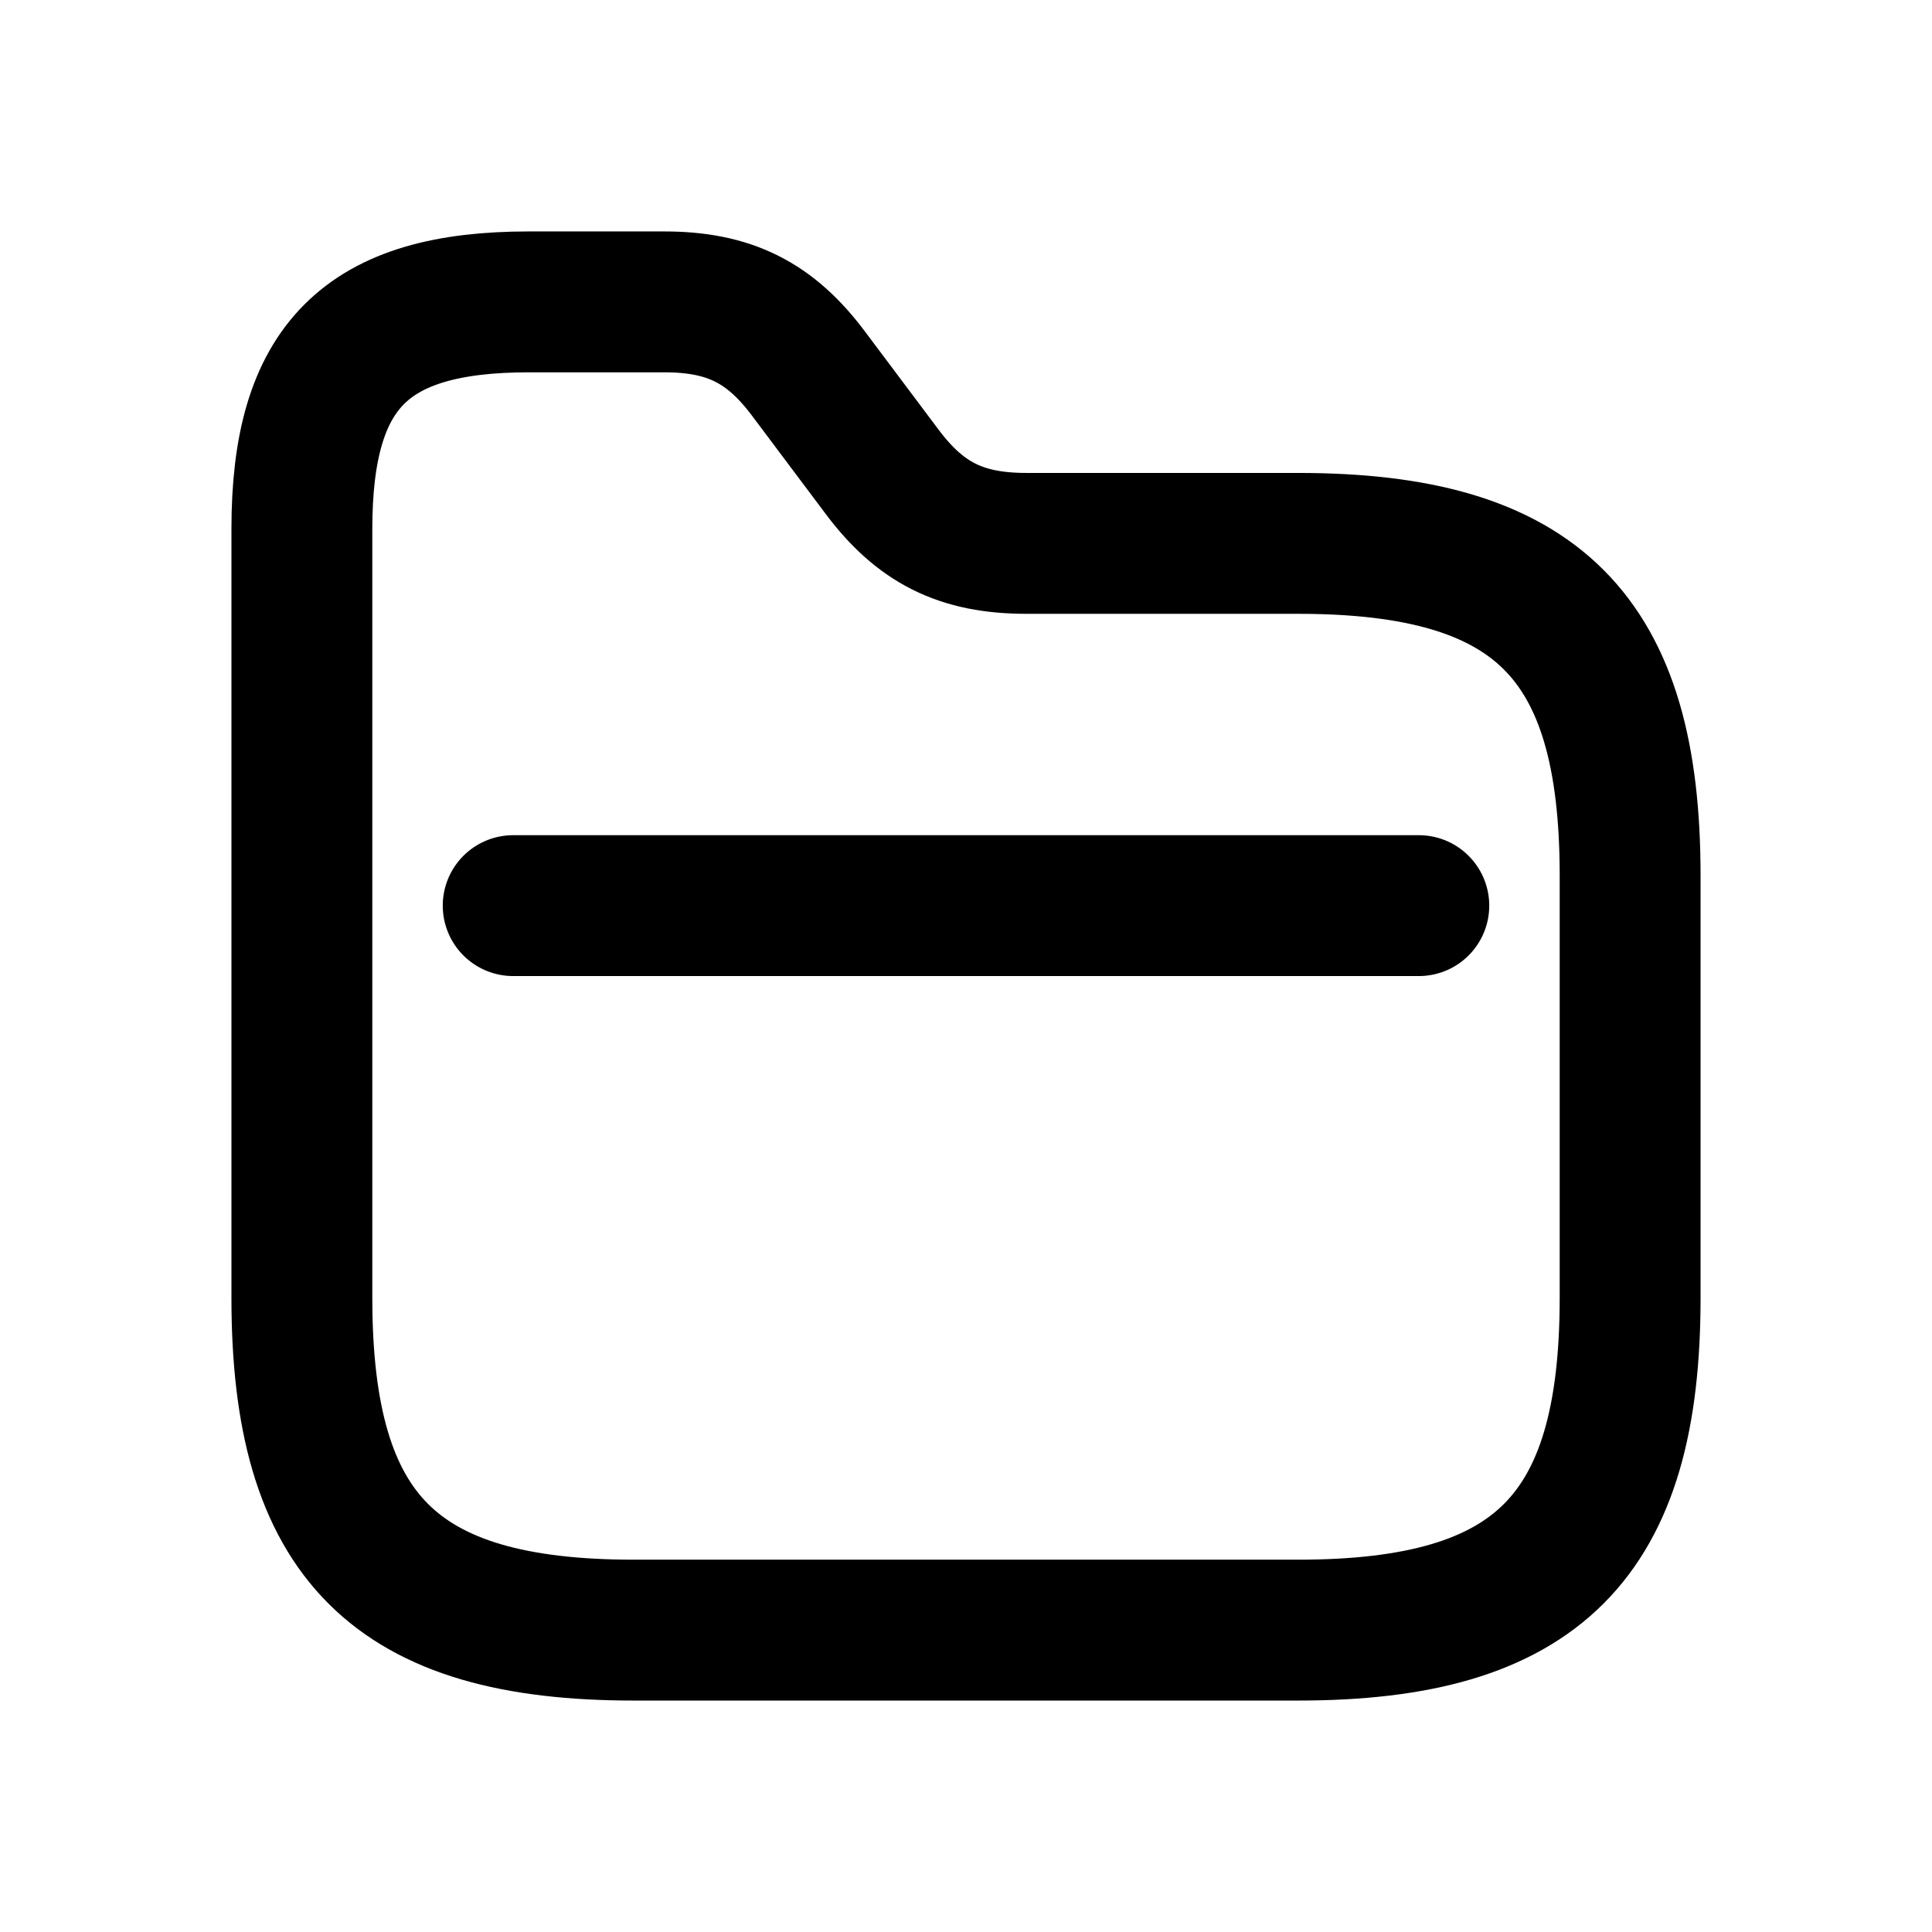
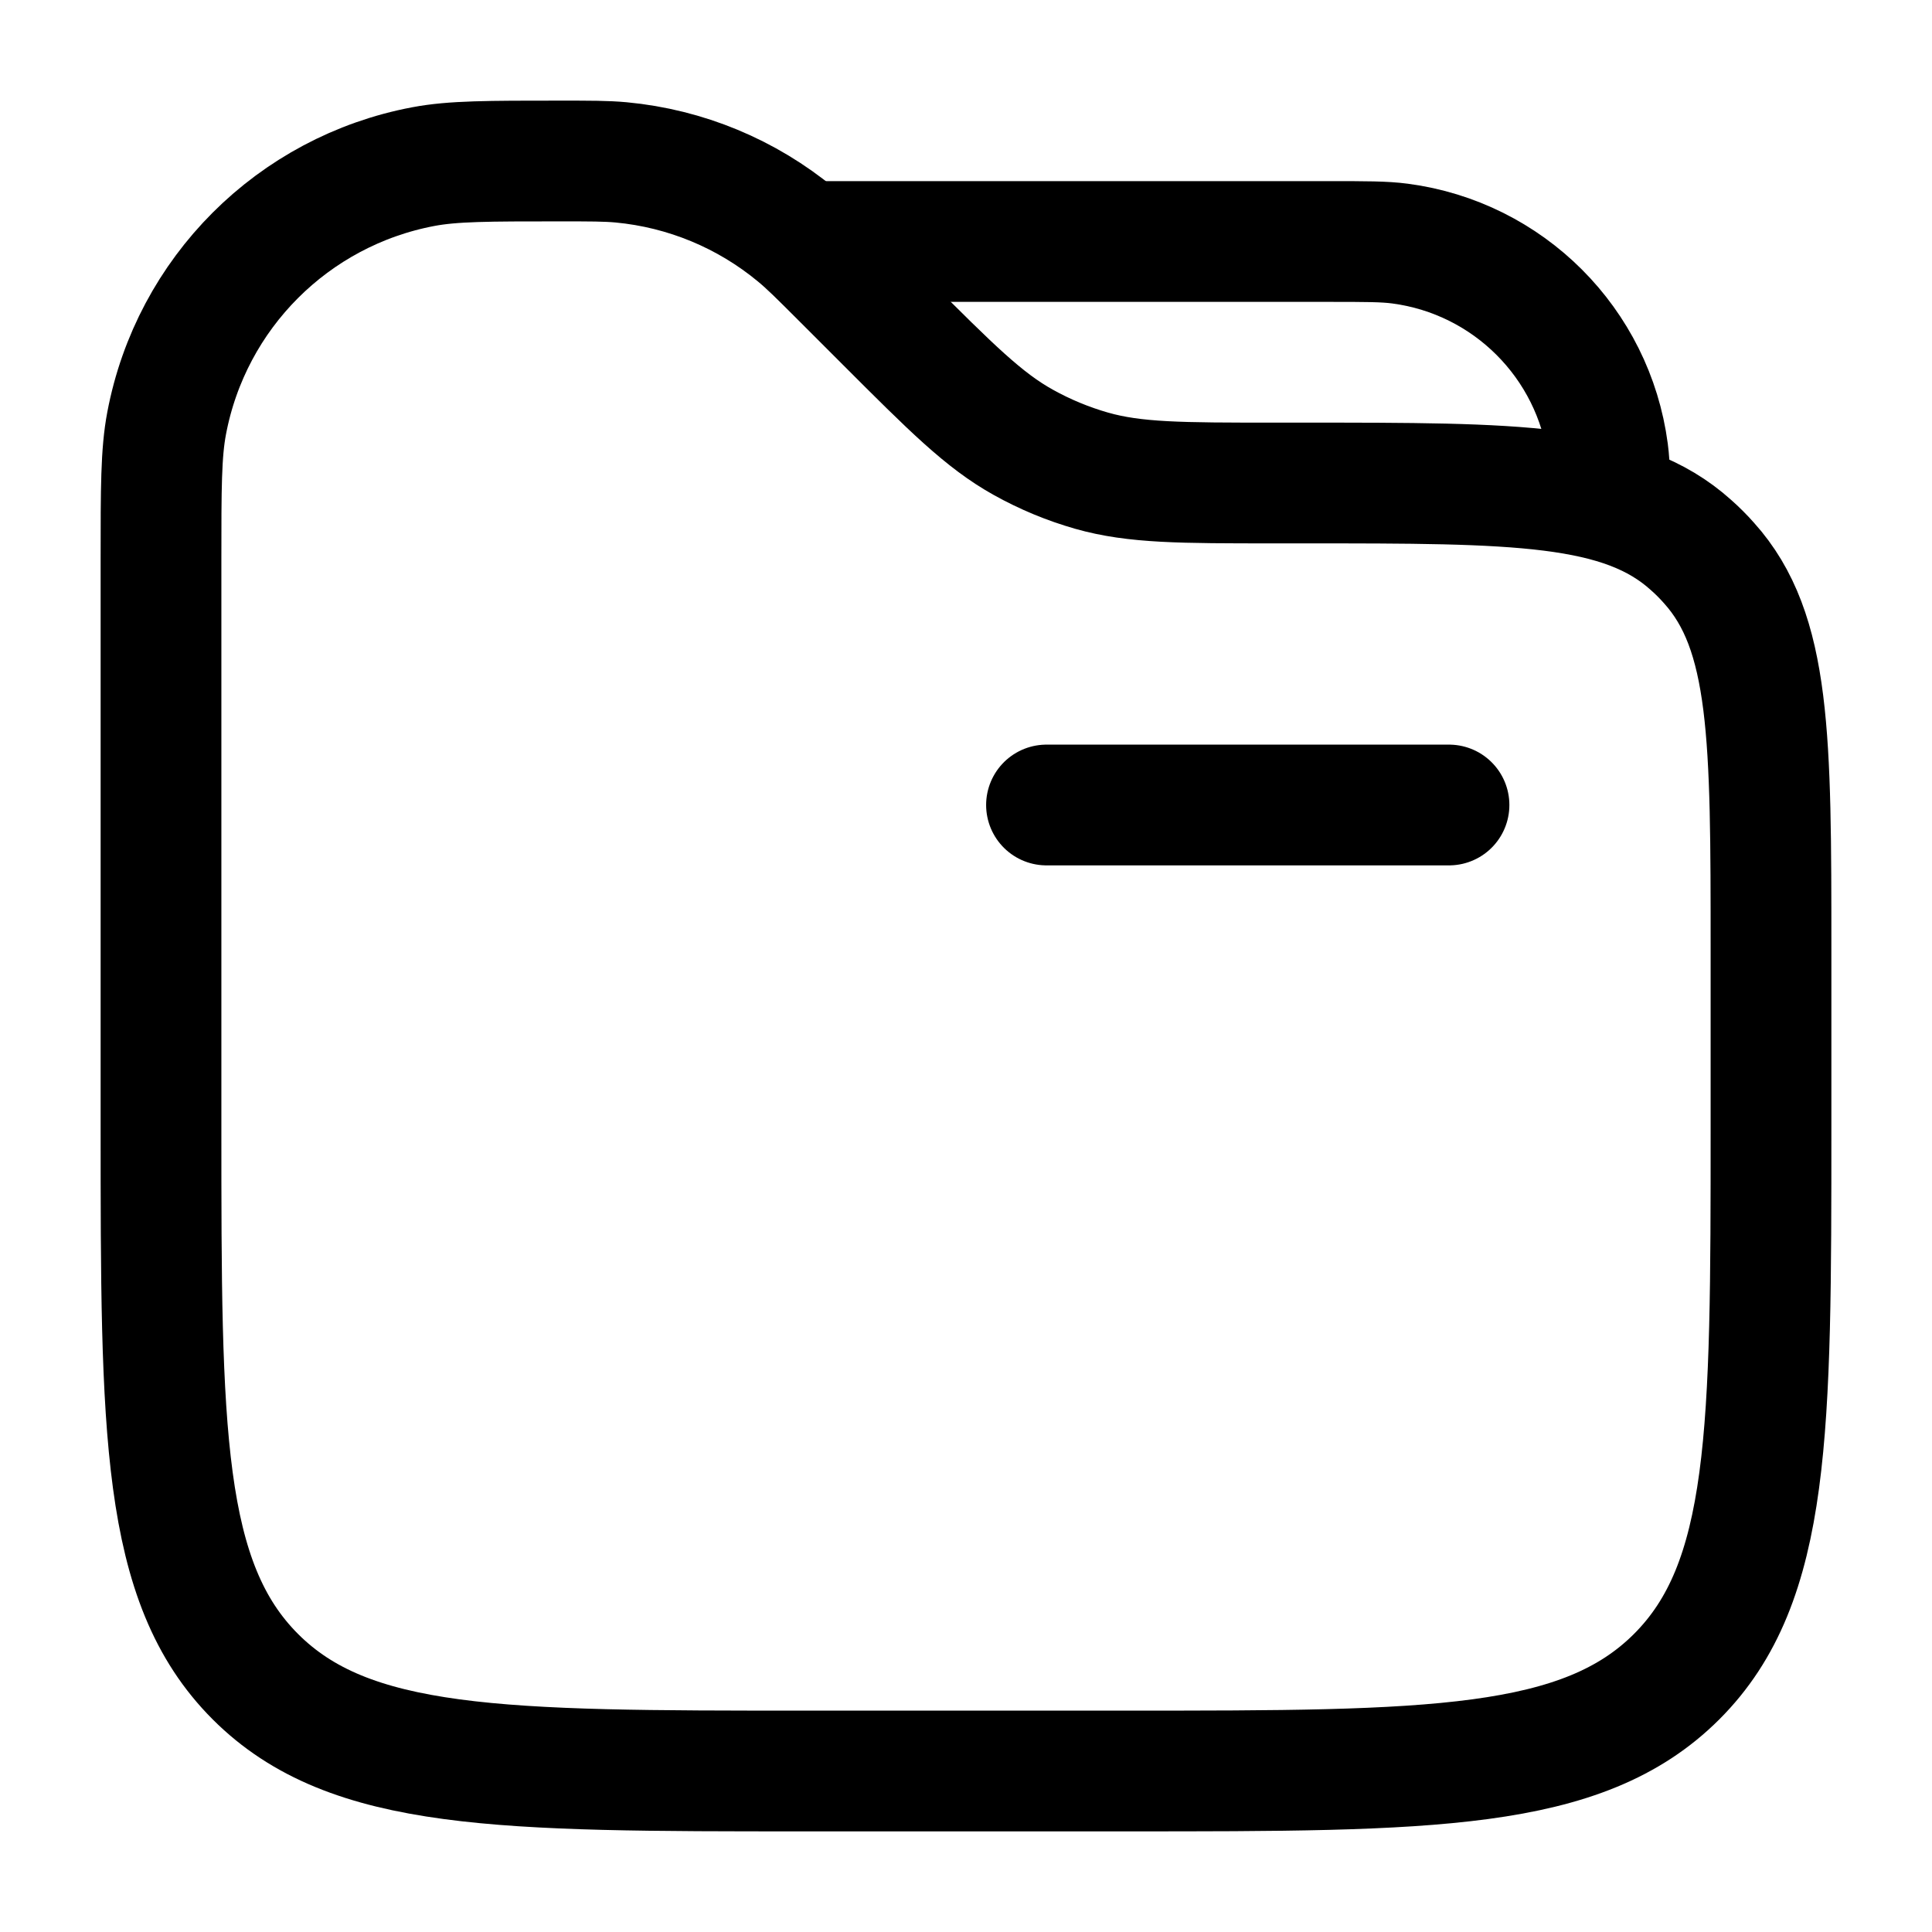
- <svg xmlns="http://www.w3.org/2000/svg" width="24" height="24" viewBox="0 0 24 24" fill="none" stroke="#000000" stroke-width="1.75" stroke-linecap="round" stroke-linejoin="round">
-   <path d="M6.57 3.75L8.25 3.75C9.06 3.75 9.57 4.005 10.05 4.65L10.95 5.85C11.43 6.495 11.94 6.75 12.75 6.75L16.125 6.75C19.095 6.75 20.25 7.905 20.25 10.875L20.25 16.125C20.25 19.095 19.095 20.25 16.125 20.25L7.875 20.25C4.905 20.25 3.75 19.095 3.75 16.125L3.75 6.57C3.75 4.545 4.545 3.75 6.57 3.75Z" />
-   <path d="M6.375 11.25L17.625 11.25" />
+ <svg xmlns="http://www.w3.org/2000/svg" width="1em" height="1em" viewBox="0 0 24 24">
+   <g fill="none" stroke="#000000" stroke-width="1.5">
+     <path stroke-linecap="round" d="M18 10h-5" />
+     <path d="M10 3h6.5c.464 0 .697 0 .892.026a3 3 0 0 1 2.582 2.582c.026.195.026.428.026.892" />
+     <path d="M2 6.95c0-.883 0-1.324.07-1.692A4 4 0 0 1 5.257 2.07C5.626 2 6.068 2 6.95 2c.386 0 .58 0 .766.017a4 4 0 0 1 2.18.904c.144.119.28.255.554.529L11 4c.816.816 1.224 1.224 1.712 1.495a4 4 0 0 0 .848.352C14.098 6 14.675 6 15.828 6h.374c2.632 0 3.949 0 4.804.77q.119.105.224.224c.77.855.77 2.172.77 4.804V14c0 3.771 0 5.657-1.172 6.828S17.771 22 14 22h-4c-3.771 0-5.657 0-6.828-1.172S2 17.771 2 14z" />
+   </g>
</svg>
